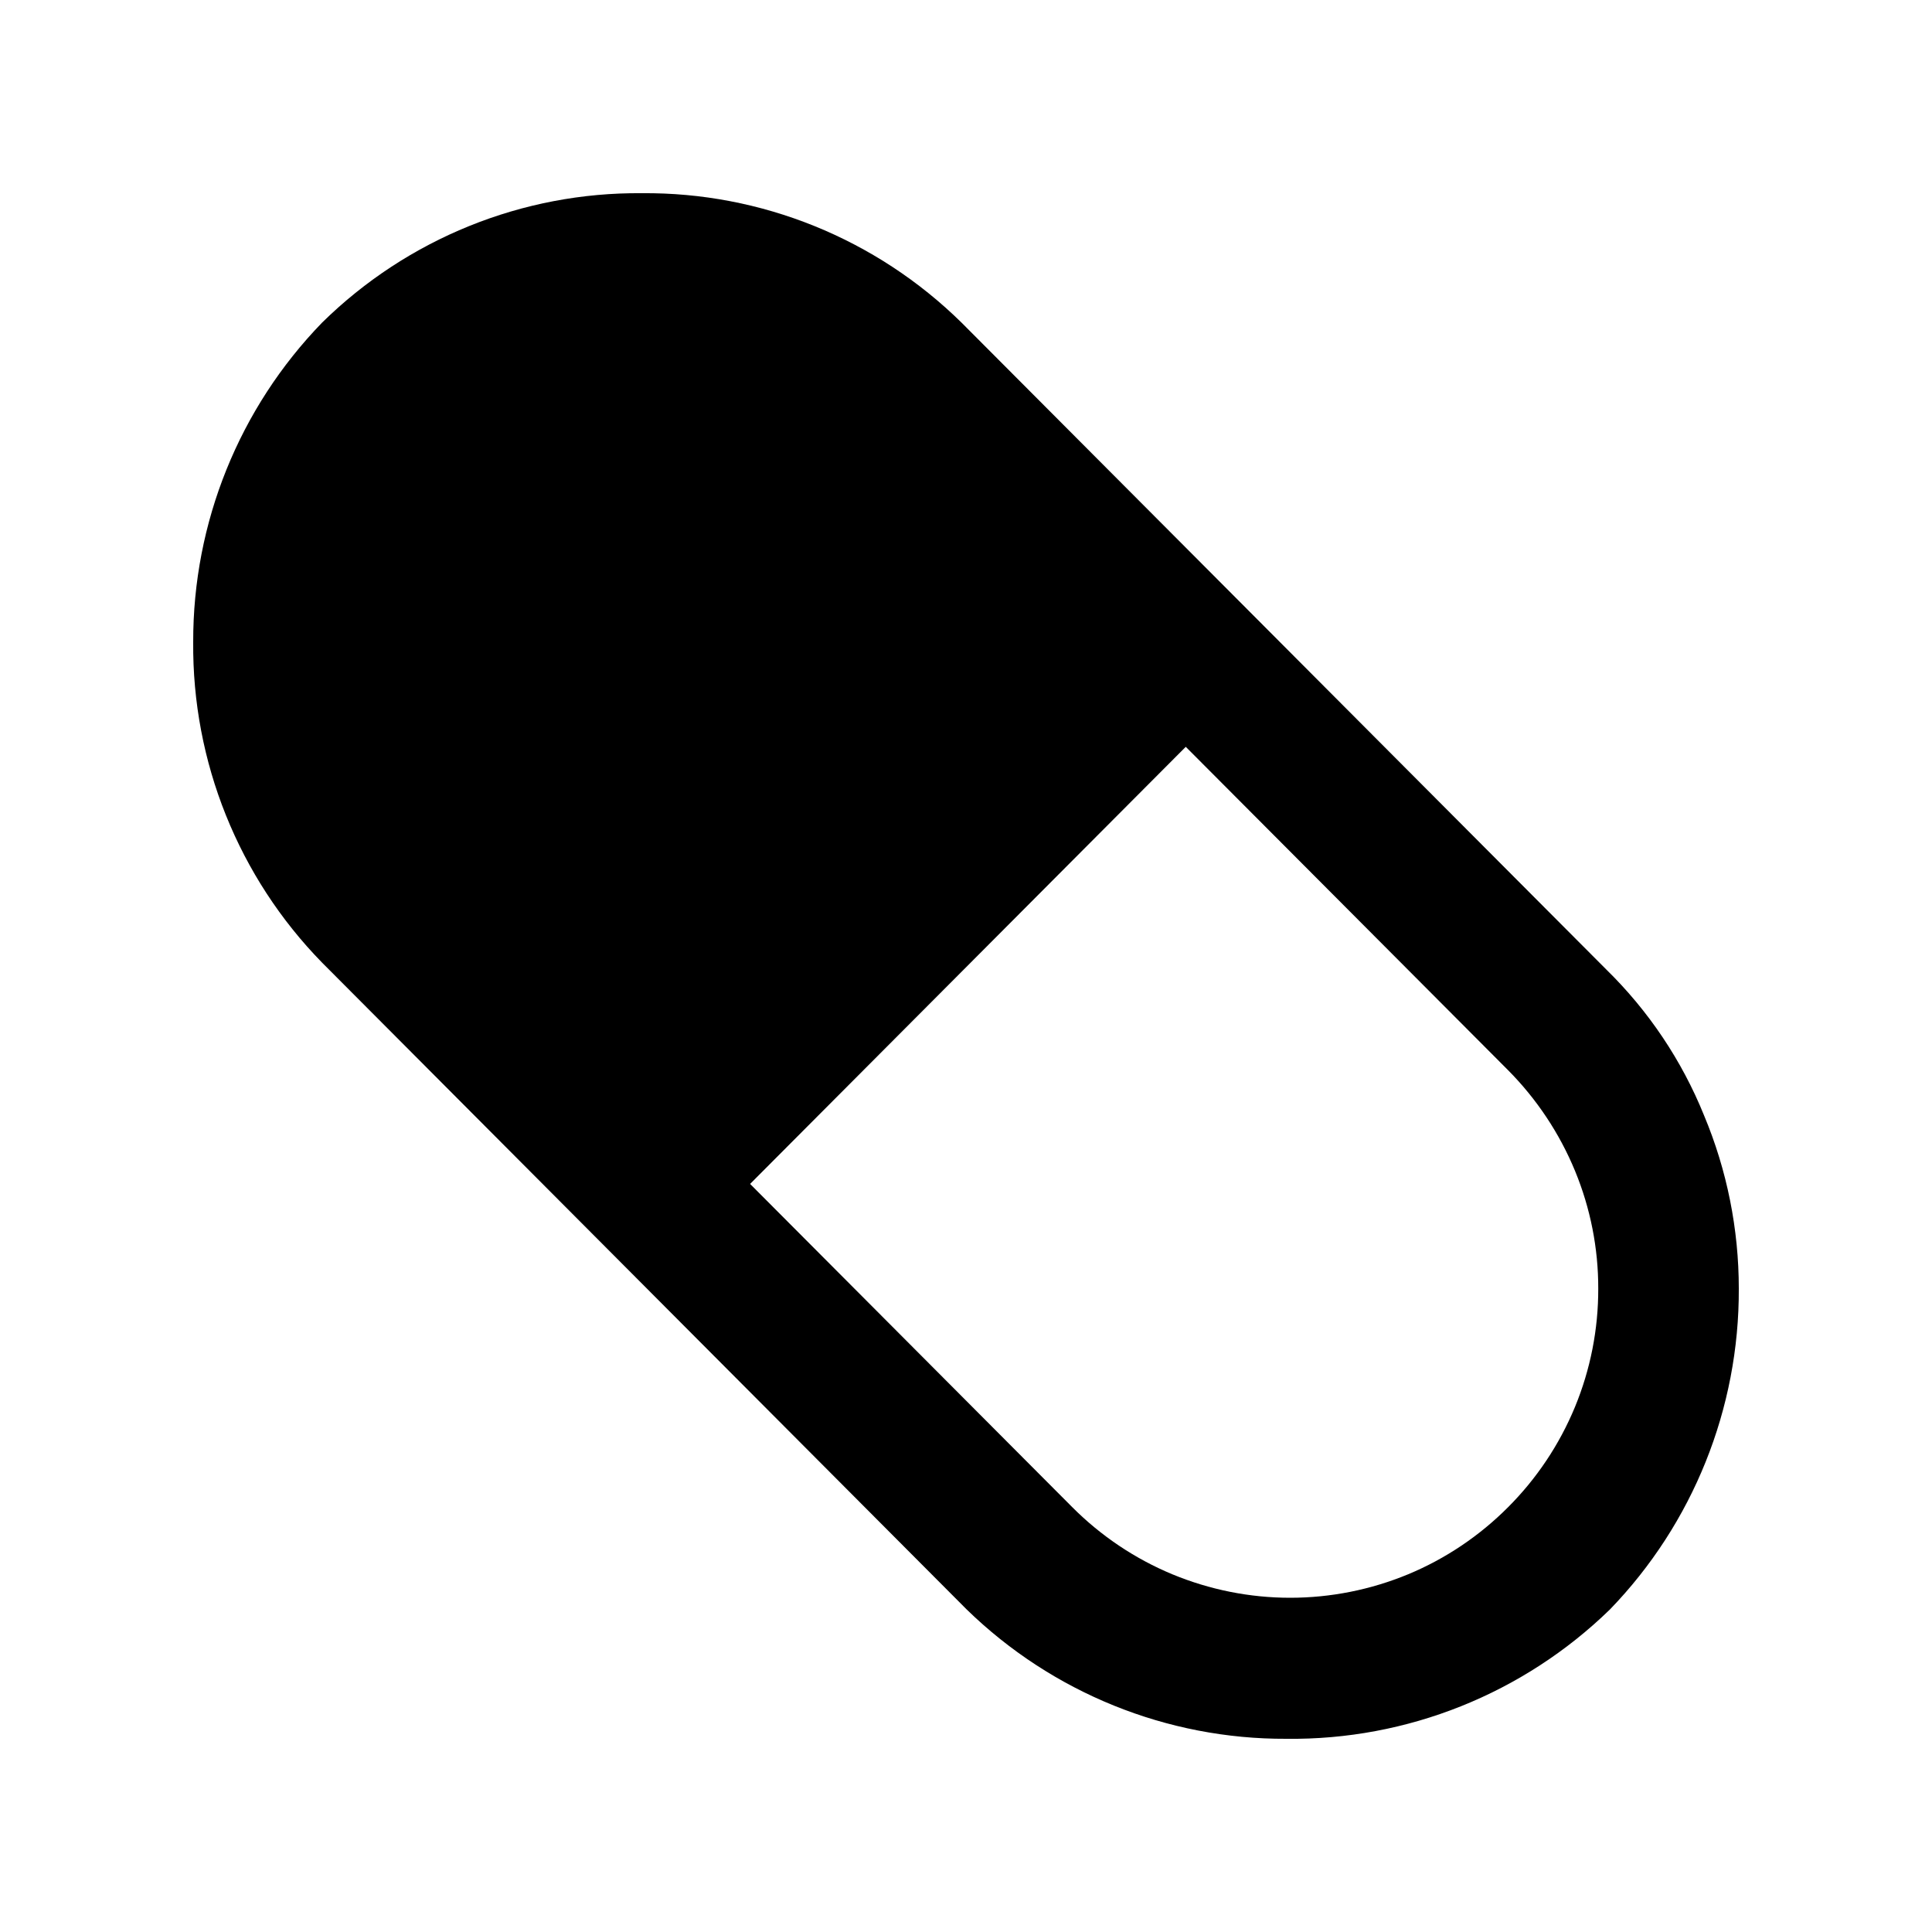
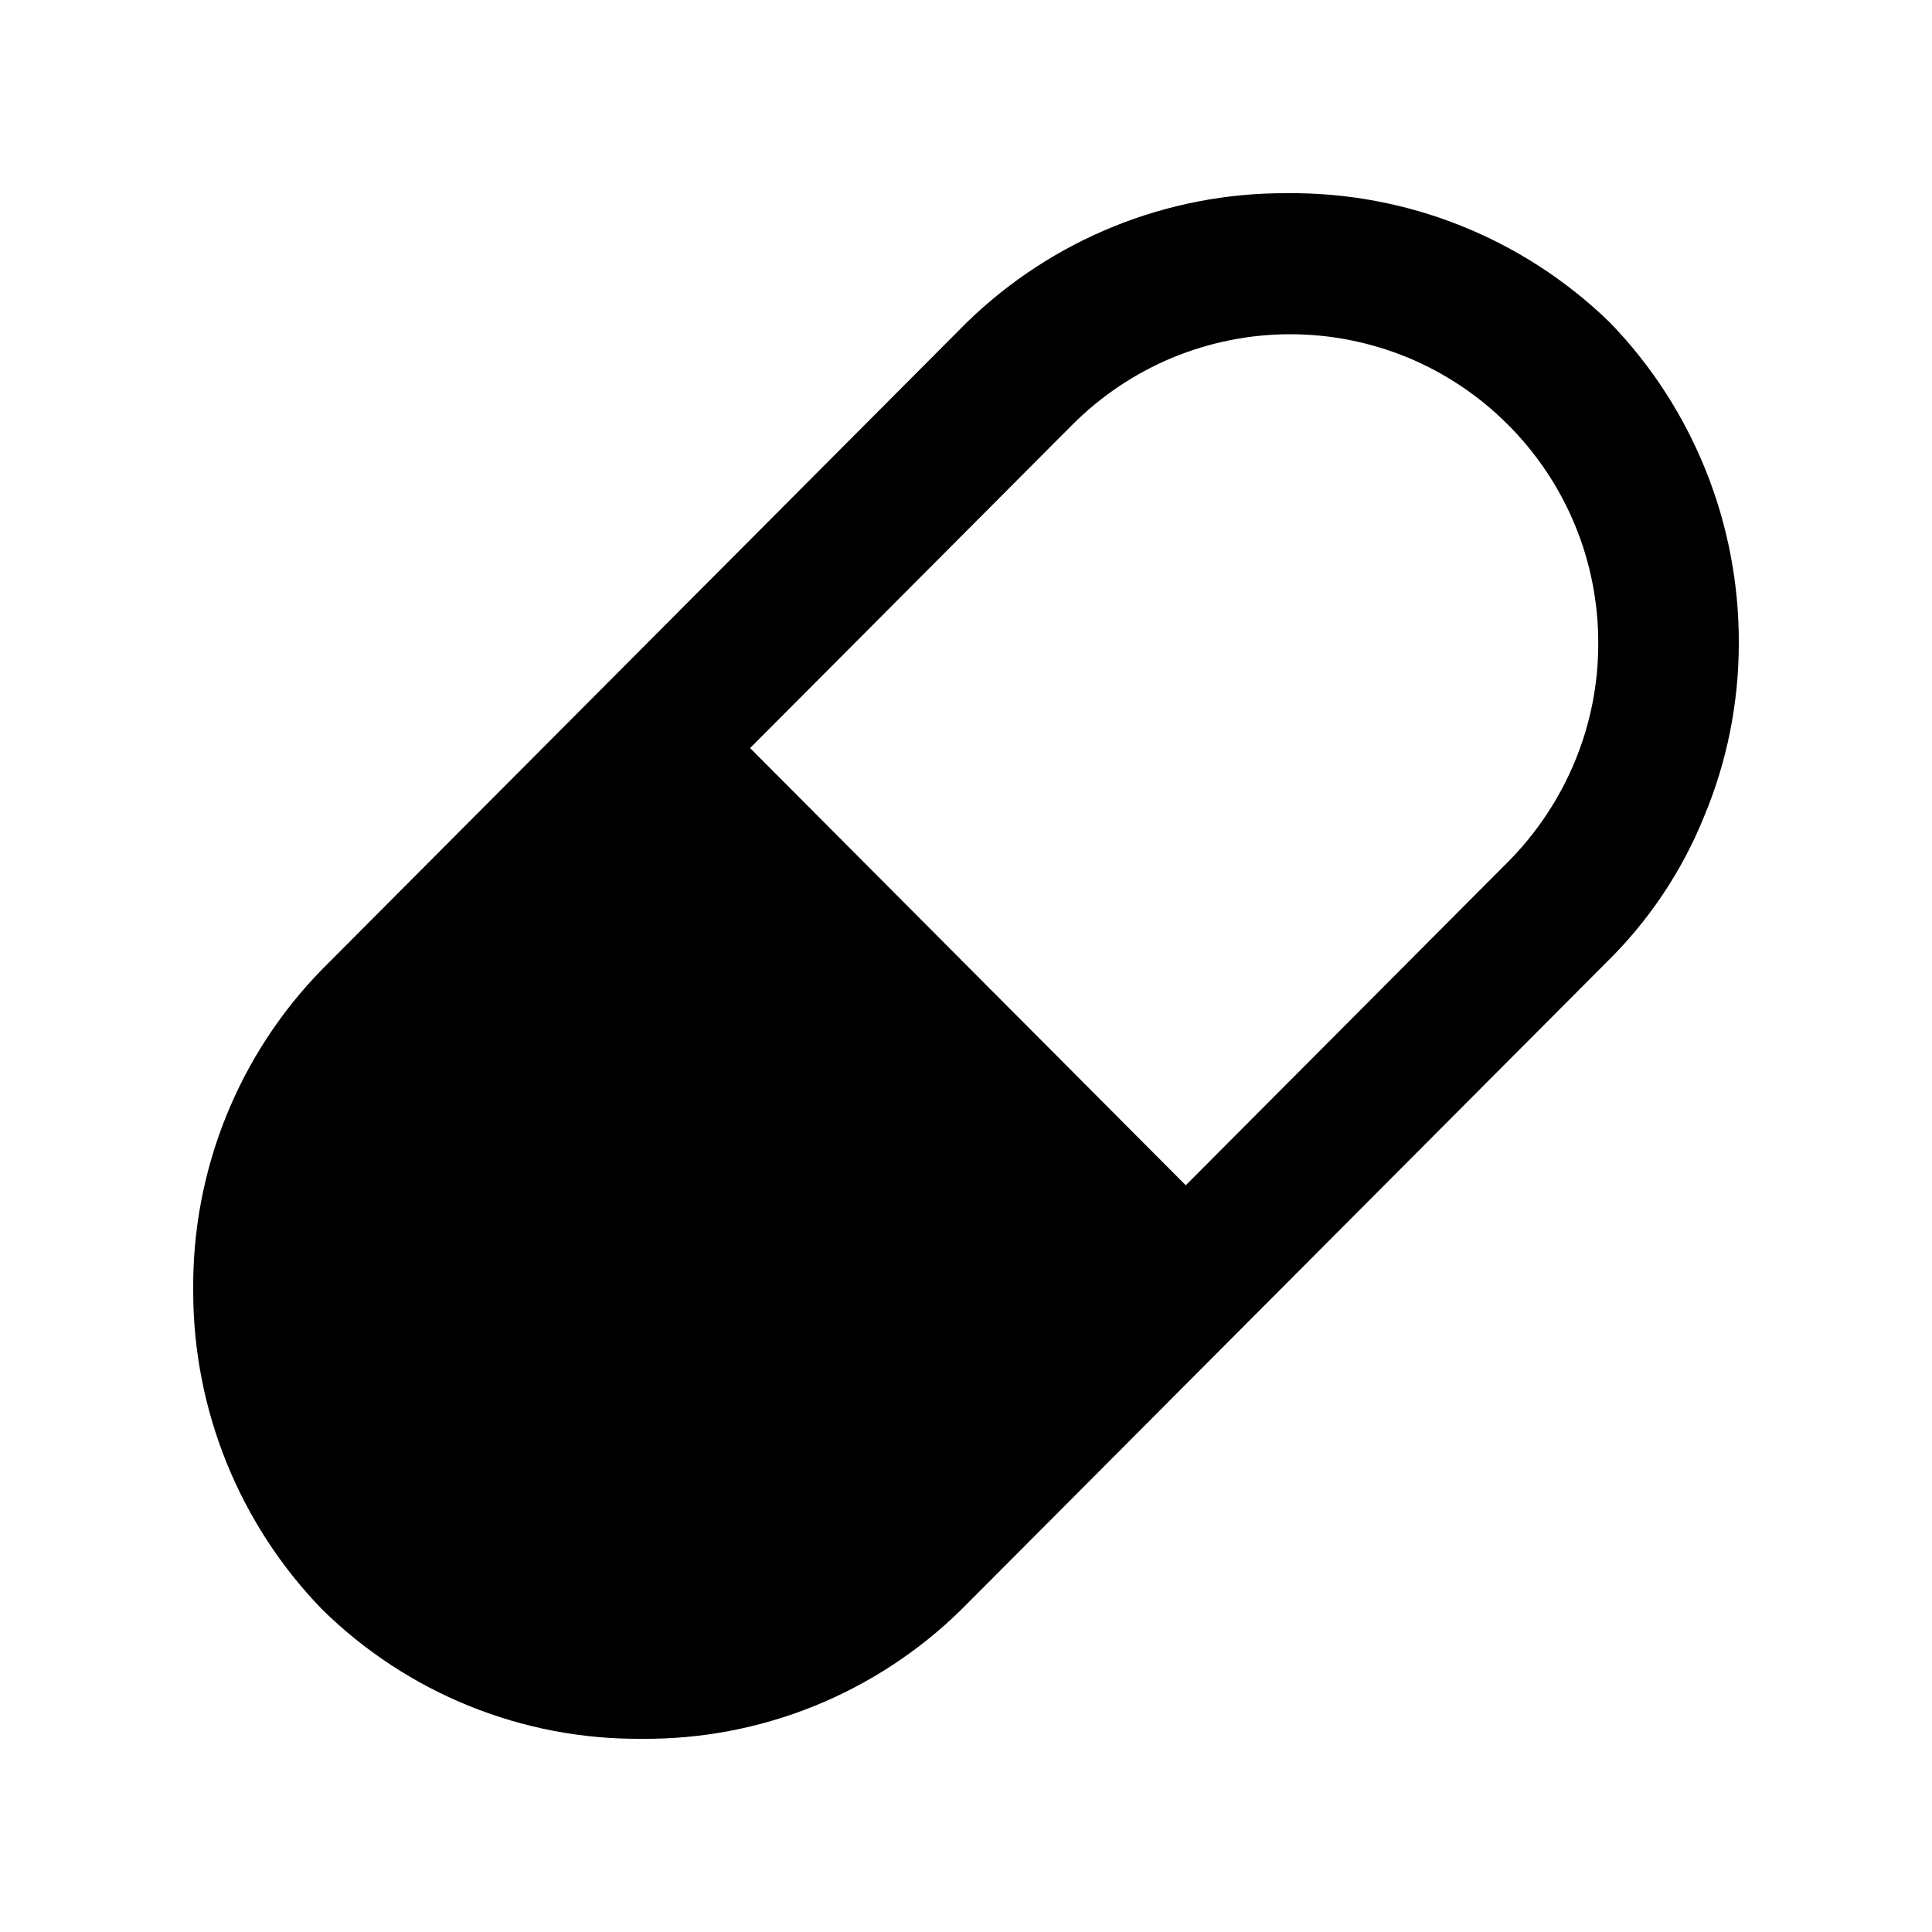
<svg xmlns="http://www.w3.org/2000/svg" viewBox="0 0 20 20" width="20" height="20" fill="none">
-   <g id="01_pms-medication-0-medication">
-     <path id="01_pms-medication-0-Vector" d="M16.666 16.661C17.526 15.772 18.005 14.579 18 13.34C18 12.724 17.878 12.114 17.64 11.546C17.41 10.977 17.064 10.462 16.625 10.033L9.953 3.339C9.07 2.471 7.88 1.989 6.644 2C5.408 1.989 4.218 2.471 3.335 3.339C2.476 4.224 1.997 5.411 2 6.646C1.989 7.886 2.469 9.081 3.335 9.966L10.007 16.661C10.893 17.524 12.081 18.005 13.316 18C14.565 18.015 15.769 17.534 16.666 16.661ZM11.101 15.603L7.765 12.256L12.275 7.731L15.611 11.078C15.908 11.377 16.144 11.732 16.305 12.122C16.464 12.508 16.546 12.922 16.545 13.34C16.546 13.761 16.464 14.177 16.304 14.565C16.143 14.954 15.908 15.306 15.611 15.603C15.315 15.9 14.964 16.136 14.577 16.297C14.19 16.457 13.775 16.54 13.356 16.54C12.937 16.54 12.523 16.457 12.136 16.297C11.749 16.136 11.397 15.9 11.101 15.603Z" fill-rule="evenodd" clip-rule="evenodd" fill="currentColor" />
-   </g>
+   <path fill-rule="evenodd" clip-rule="evenodd" d="M16.666 3.339C17.526 4.228 18.005 5.42 18 6.66C18 7.276 17.878 7.886 17.64 8.454C17.41 9.023 17.064 9.538 16.625 9.967L9.953 16.661C9.07 17.529 7.88 18.011 6.644 18C5.408 18.011 4.218 17.529 3.335 16.661C2.476 15.776 1.997 14.589 2 13.354C1.989 12.114 2.469 10.919 3.335 10.034L10.007 3.339C10.893 2.476 12.081 1.995 13.316 2C14.565 1.985 15.769 2.466 16.666 3.339ZM11.101 4.397L7.765 7.744L12.275 12.27L15.611 8.922C15.908 8.623 16.144 8.268 16.305 7.878C16.464 7.492 16.546 7.078 16.545 6.66C16.546 6.239 16.464 5.823 16.304 5.435C16.143 5.046 15.908 4.694 15.611 4.397C15.315 4.1 14.964 3.864 14.577 3.703C14.19 3.543 13.775 3.46 13.356 3.46C12.937 3.46 12.523 3.543 12.136 3.703C11.749 3.864 11.397 4.1 11.101 4.397Z" fill="currentColor" />
</svg>
